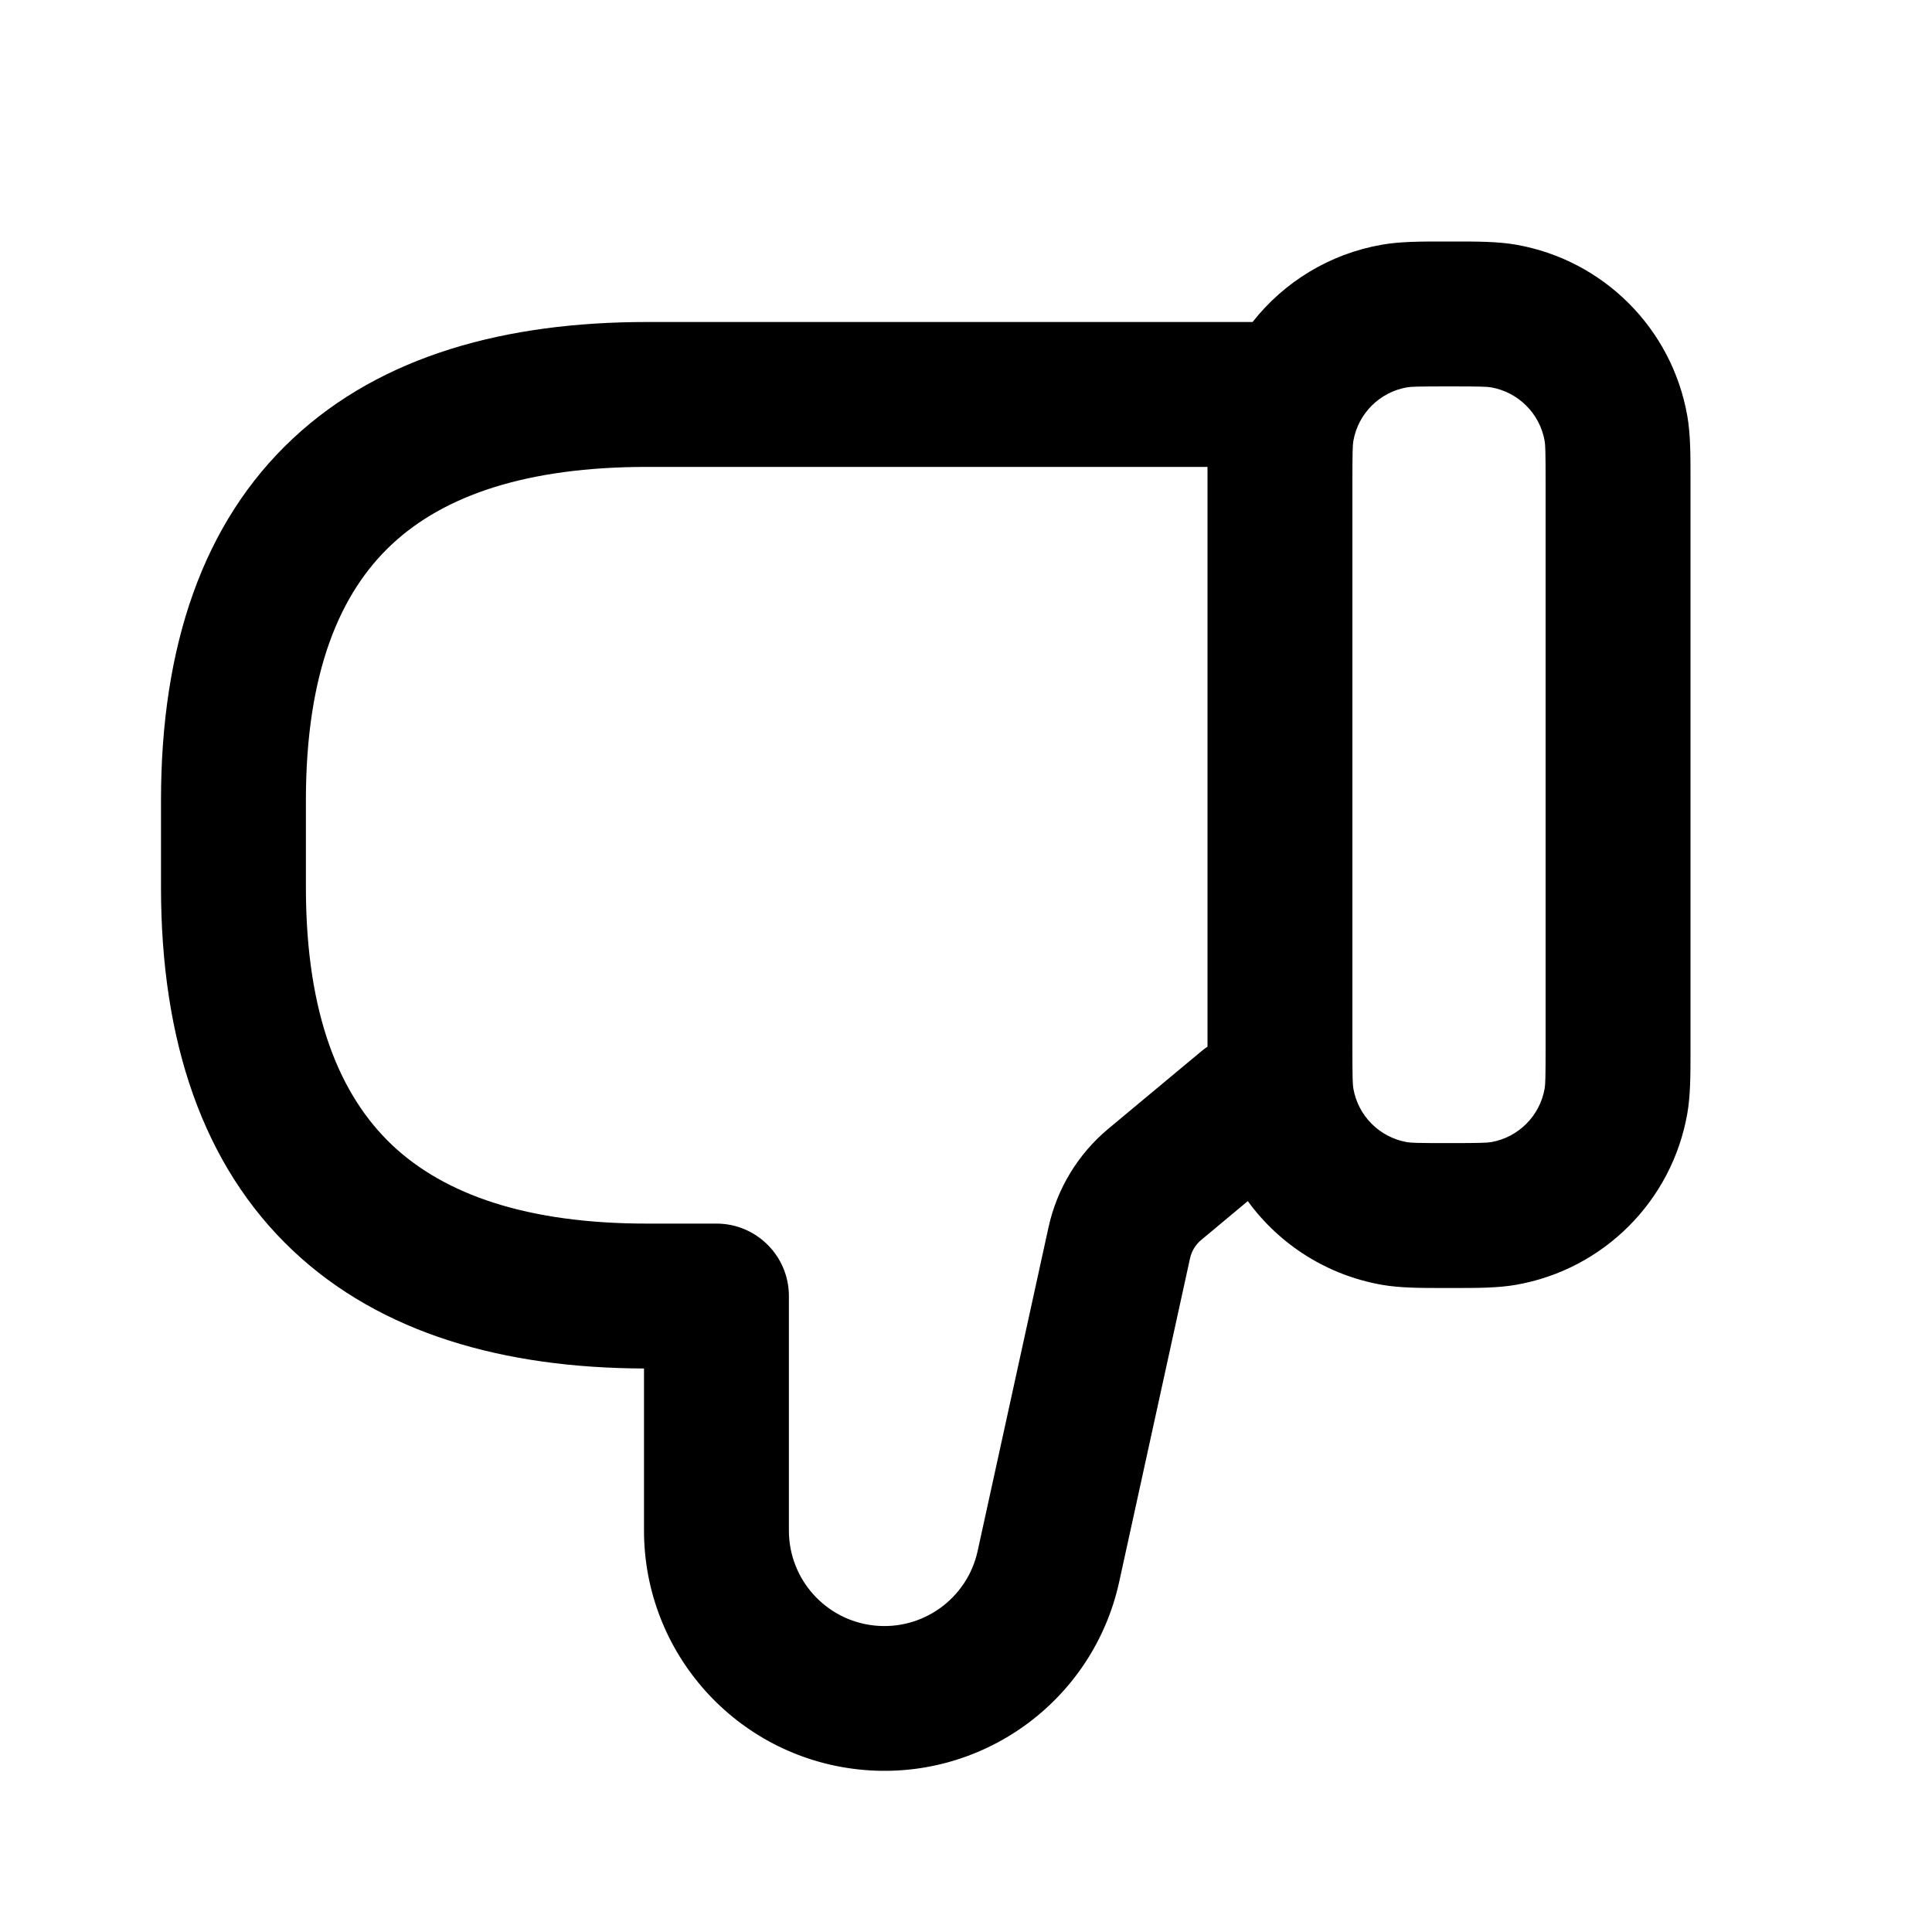
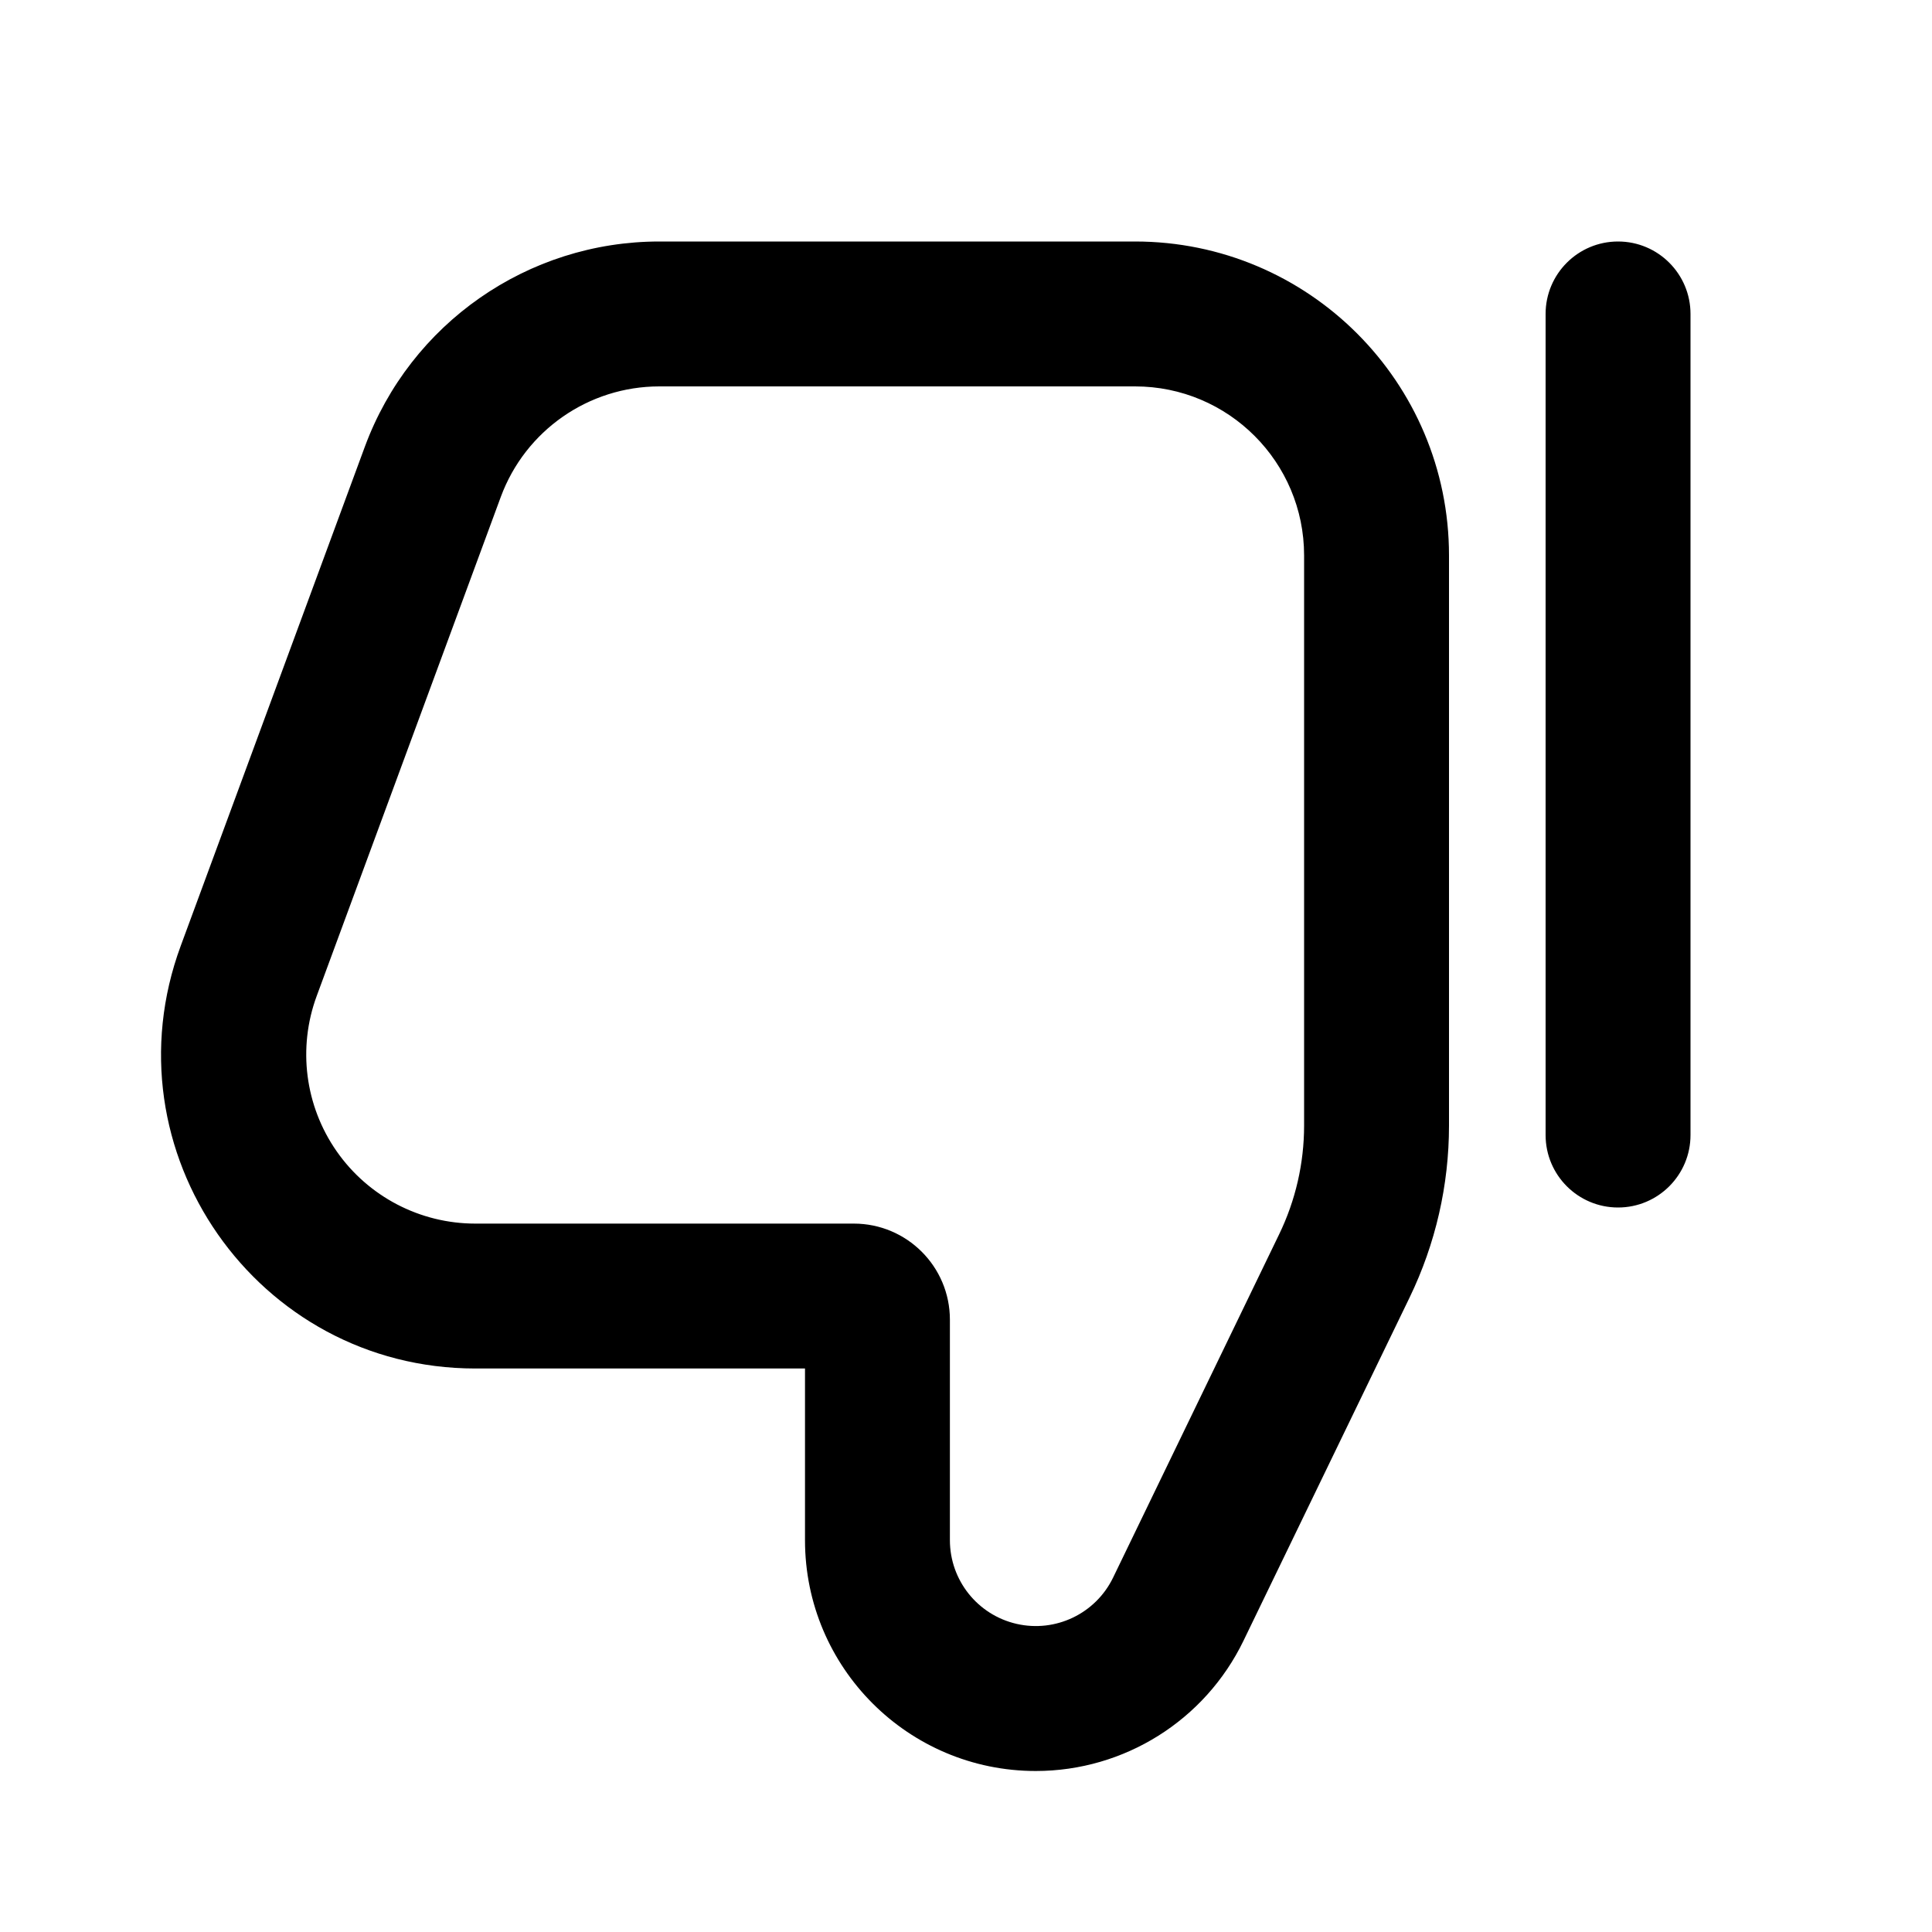
<svg xmlns="http://www.w3.org/2000/svg" width="24" height="24" fill="currentColor" viewBox="0 0 24 24">
-   <path fill-rule="evenodd" d="m15.5 14.921-.579.483a.41.41 0 0 0-.138.227l-.88 4.019A2.986 2.986 0 0 1 8 19.01V17c-1.736-.006-3.266-.43-4.365-1.468C2.52 14.478 2 12.935 2 11.022v-1.08c0-1.913.52-3.45 1.639-4.495C4.746 4.412 6.29 4 8.037 4h7.523c.39-.496.955-.846 1.605-.96.227-.04.481-.04.77-.04h.13c.289 0 .542 0 .77.04a2.619 2.619 0 0 1 2.125 2.125c.04.228.04.481.04.77v7.13c0 .289 0 .542-.04.77a2.619 2.619 0 0 1-2.125 2.125c-.228.04-.481.04-.77.04h-.13c-.289 0-.543 0-.77-.04a2.617 2.617 0 0 1-1.664-1.039Zm-3.355 4.344A1.186 1.186 0 0 1 9.8 19.01V16.1a.9.9 0 0 0-.9-.9h-.863c-1.489 0-2.514-.36-3.166-.976C4.23 13.617 3.8 12.62 3.8 11.022v-1.08c0-1.598.428-2.583 1.068-3.18.65-.608 1.675-.962 3.17-.962H15v7.202a.932.932 0 0 0-.076.057l-1.155.962a2.21 2.21 0 0 0-.744 1.225l-.88 4.019Zm6.378-5.077c-.05.008-.13.012-.523.012-.392 0-.472-.003-.523-.012a.819.819 0 0 1-.665-.665c-.009-.05-.012-.13-.012-.523V6c0-.392.003-.472.012-.523a.819.819 0 0 1 .665-.665c.05-.009.13-.012.523-.012.392 0 .472.003.523.012a.82.82 0 0 1 .665.665c.009.05.012.13.012.523v7c0 .392-.003.472-.012.523a.819.819 0 0 1-.665.665Z" clip-rule="evenodd" />
+   <path d="M20.1 3a.9.9 0 0 0-.9.9v10.2a.9.9 0 1 0 1.8 0V3.9a.9.9 0 0 0-.9-.9Z M12.867 22a2.867 2.867 0 0 0 2.58-1.618l2.064-4.265A4.9 4.9 0 0 0 18 13.983V6.9A3.9 3.9 0 0 0 14.1 3H8.19a3.9 3.9 0 0 0-3.658 2.55l-2.287 6.2c-.94 2.547.945 5.25 3.66 5.25H10v2.133A2.867 2.867 0 0 0 12.867 22Zm.96-2.402a1.067 1.067 0 0 1-2.027-.465v-2.739c0-.66-.535-1.194-1.194-1.194H5.904a2.1 2.1 0 0 1-1.97-2.827l2.287-6.2A2.1 2.1 0 0 1 8.19 4.8h5.91c1.16 0 2.1.94 2.1 2.1v7.083a3.1 3.1 0 0 1-.31 1.35l-2.063 4.265Z" clip-rule="evenodd" />
</svg>
